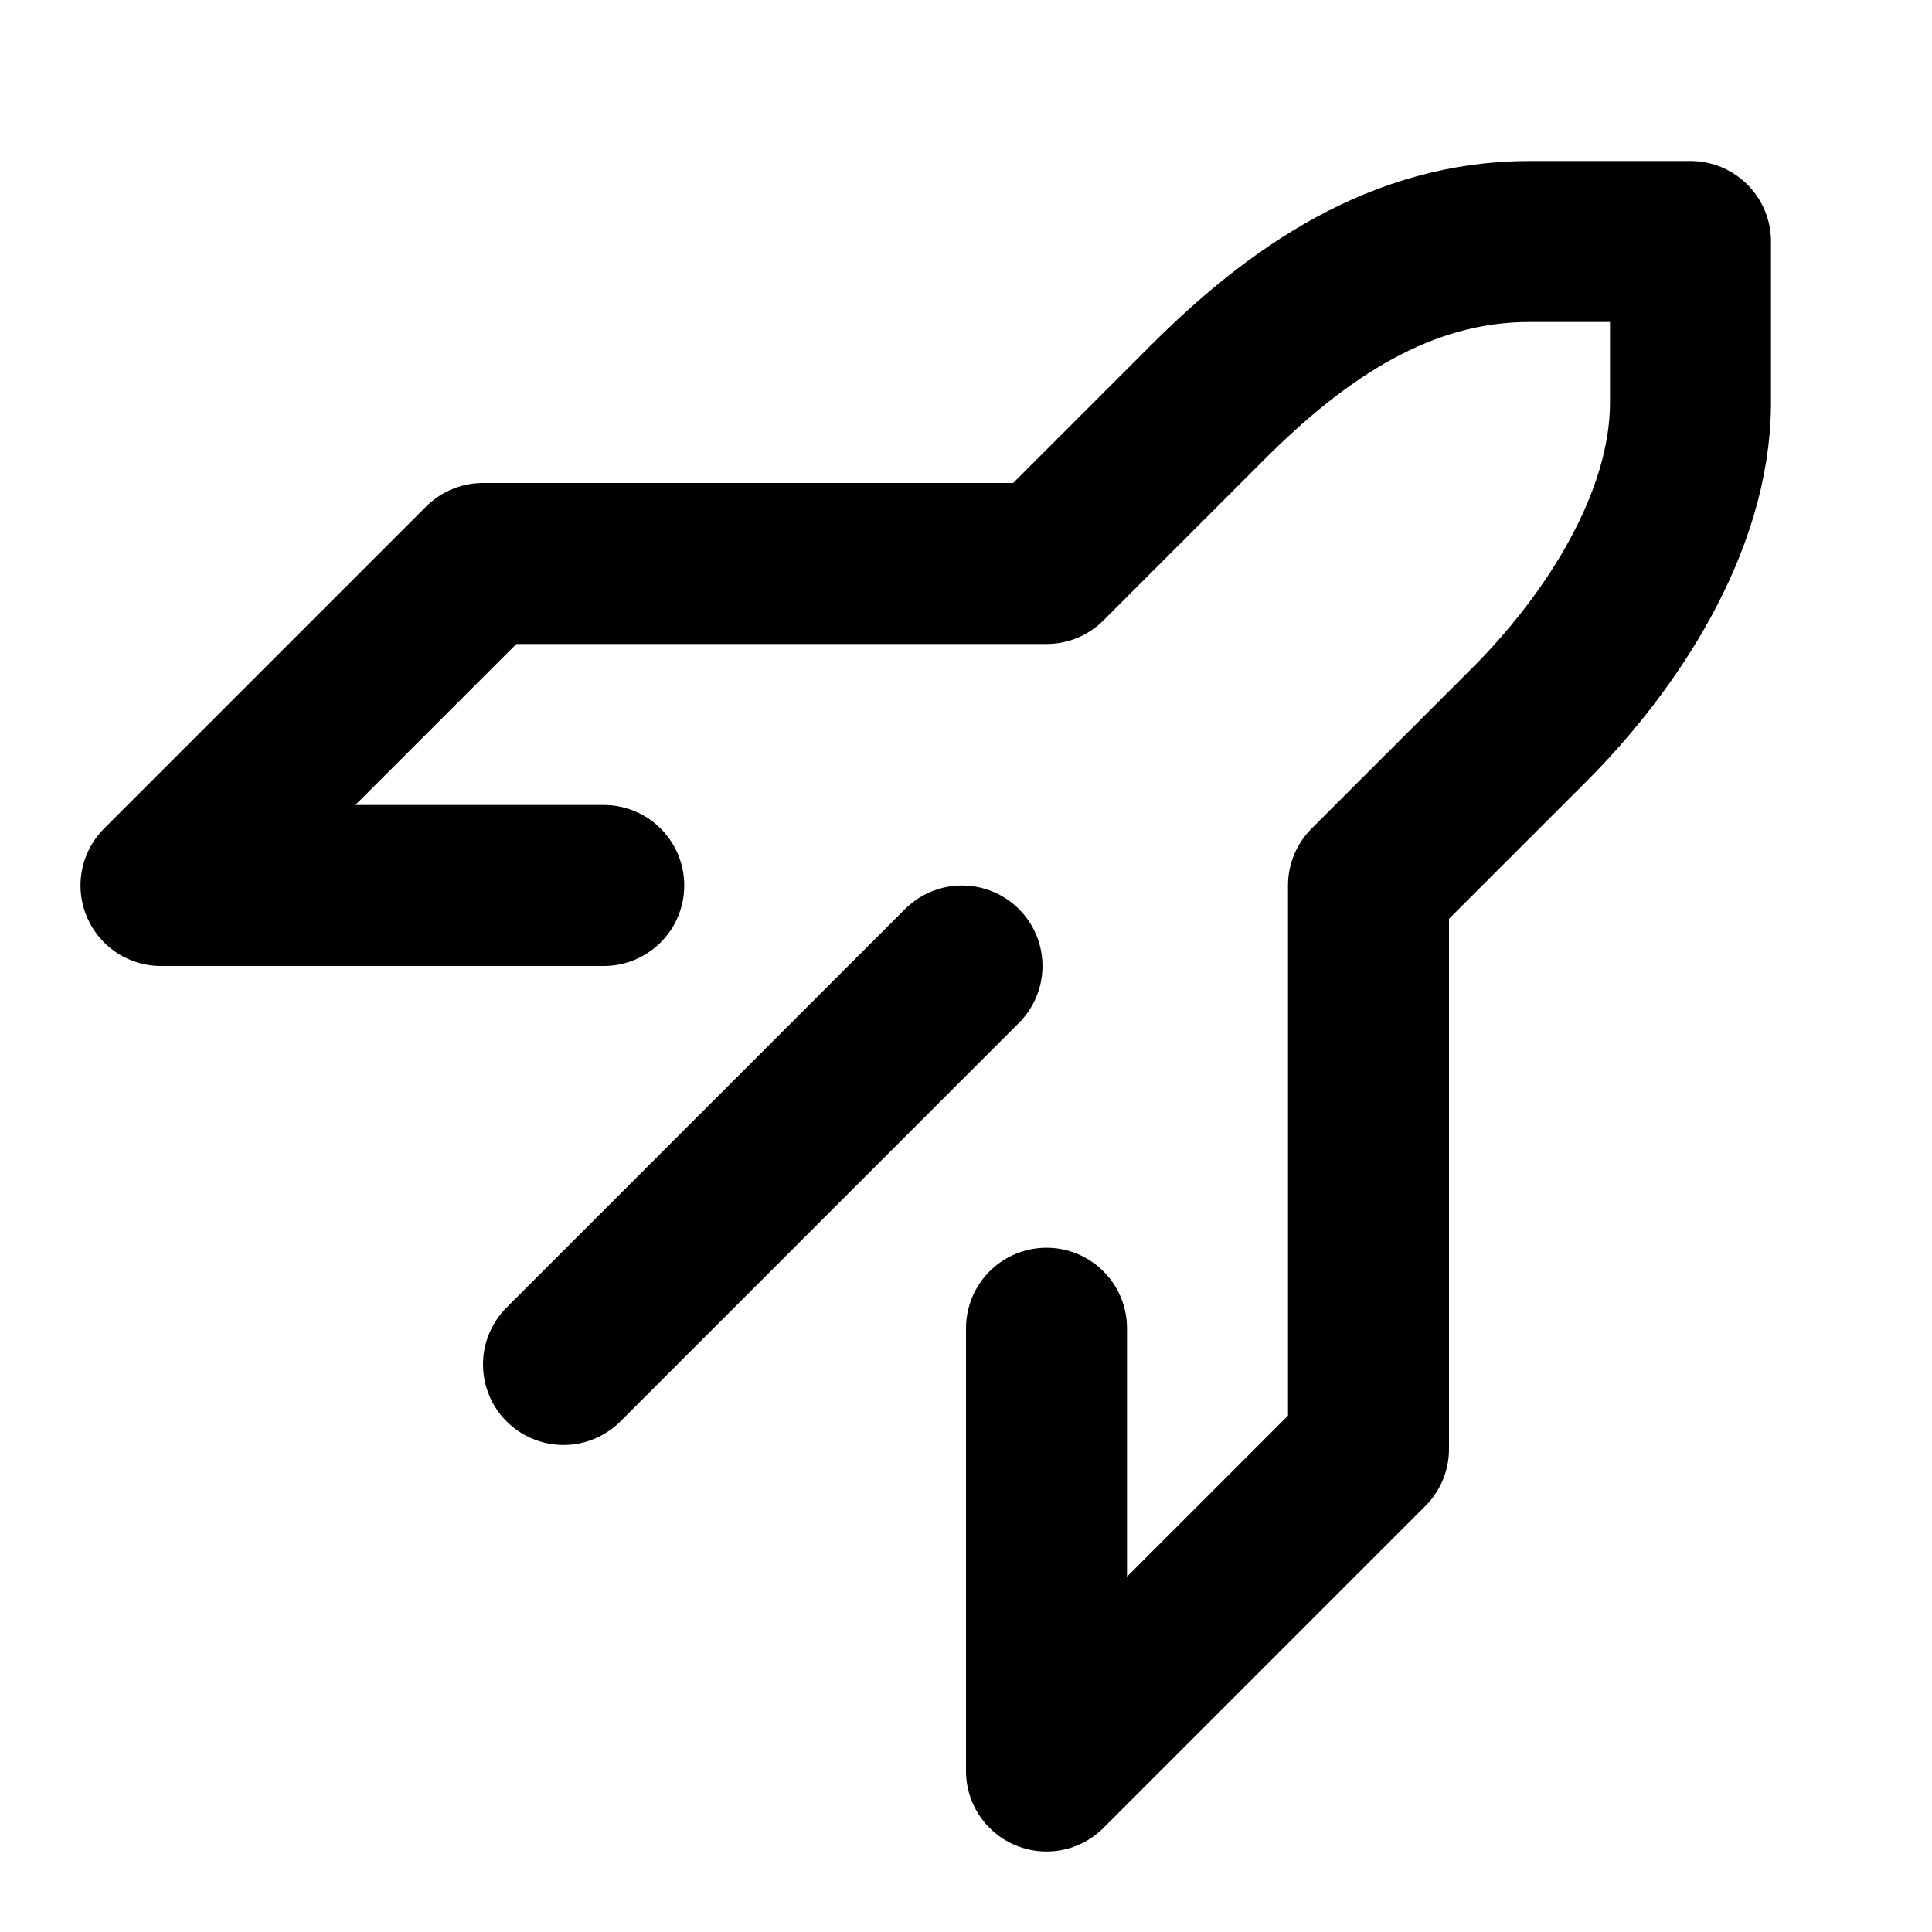
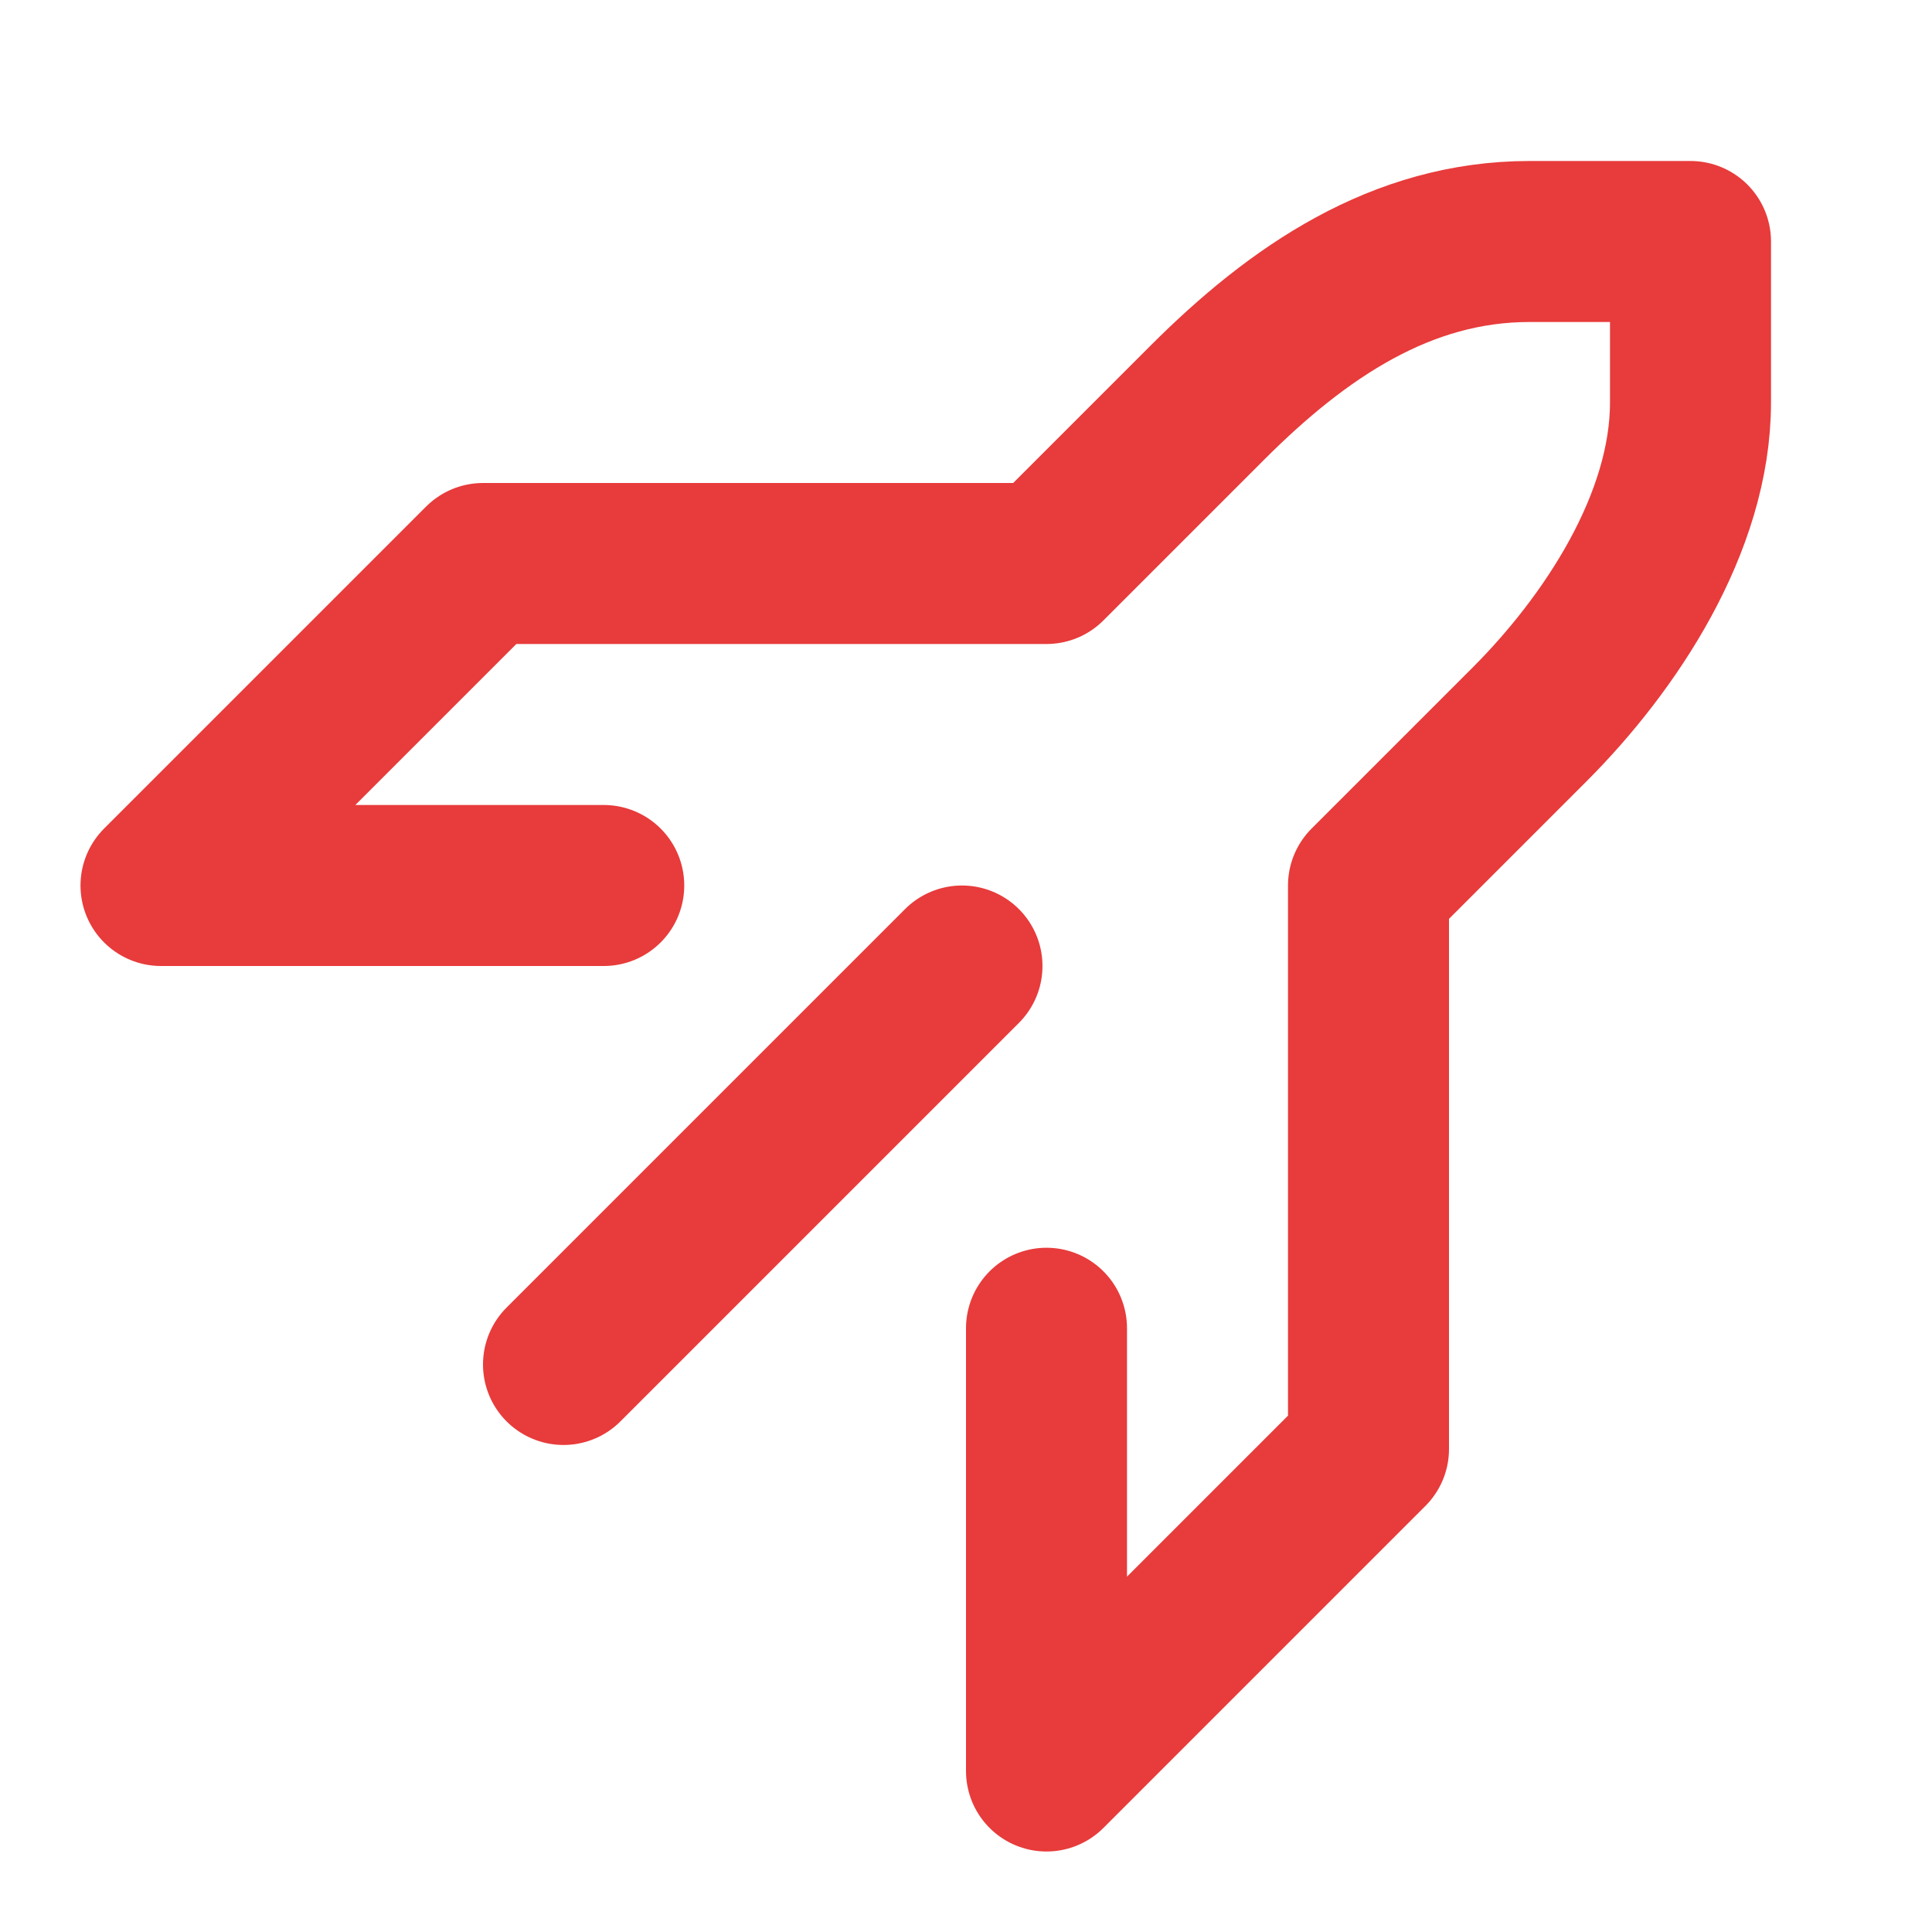
<svg xmlns="http://www.w3.org/2000/svg" width="24px" height="24px" viewBox="0 0 24 24" fill="none">
-   <path d="M7.5 11H2L6 7L13 7L15 5C16.125 3.875 17.409 3 19 3L21 3L21 5C21 6.5 20 8 19 9L17 11L17 18L13 22V16.5" stroke="black" stroke-width="2" stroke-linecap="round" stroke-linejoin="round" />
-   <path d="M11.95 12L7 16.95" stroke="black" stroke-width="2" stroke-linecap="round" stroke-linejoin="round" />
+   <path d="M7.5 11H2L6 7L13 7L15 5C16.125 3.875 17.409 3 19 3L21 3L21 5C21 6.5 20 8 19 9L17 11L17 18L13 22V16.5" stroke="#e83b3b" stroke-width="2" stroke-linecap="round" stroke-linejoin="round" />
+   <path d="M11.95 12L7 16.95" stroke="#e83b3b" stroke-width="2" stroke-linecap="round" stroke-linejoin="round" />
</svg>
